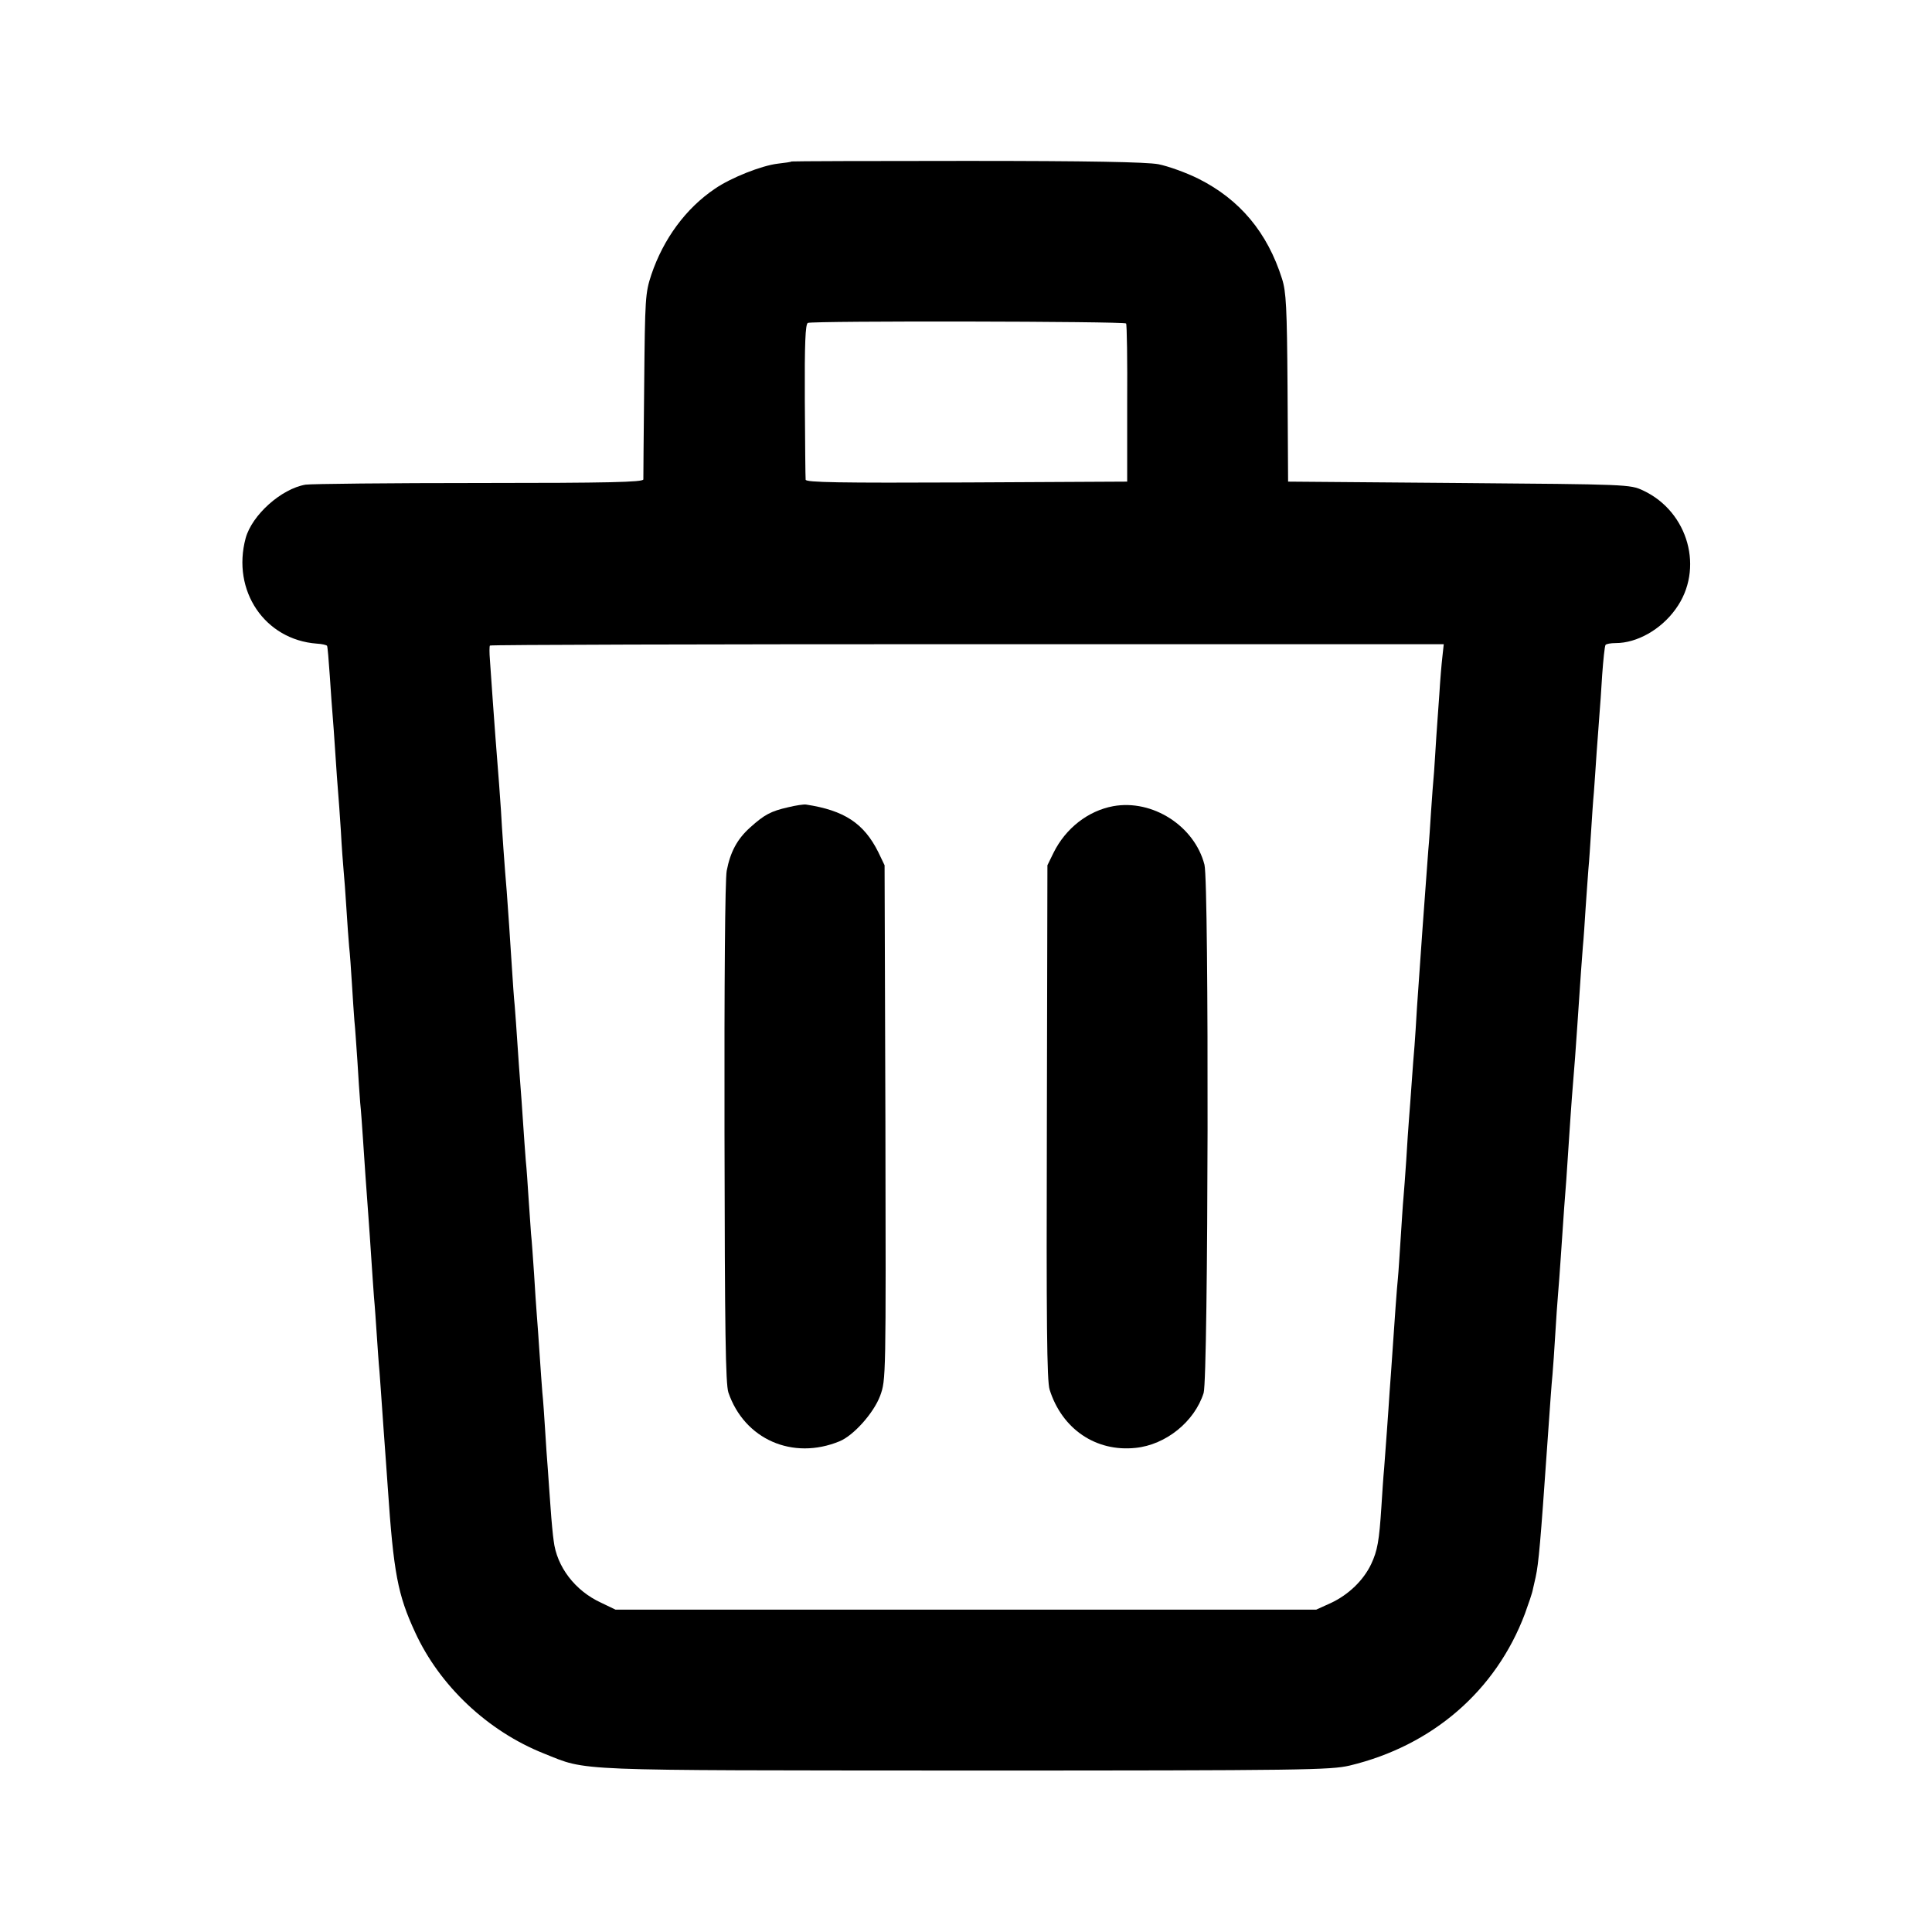
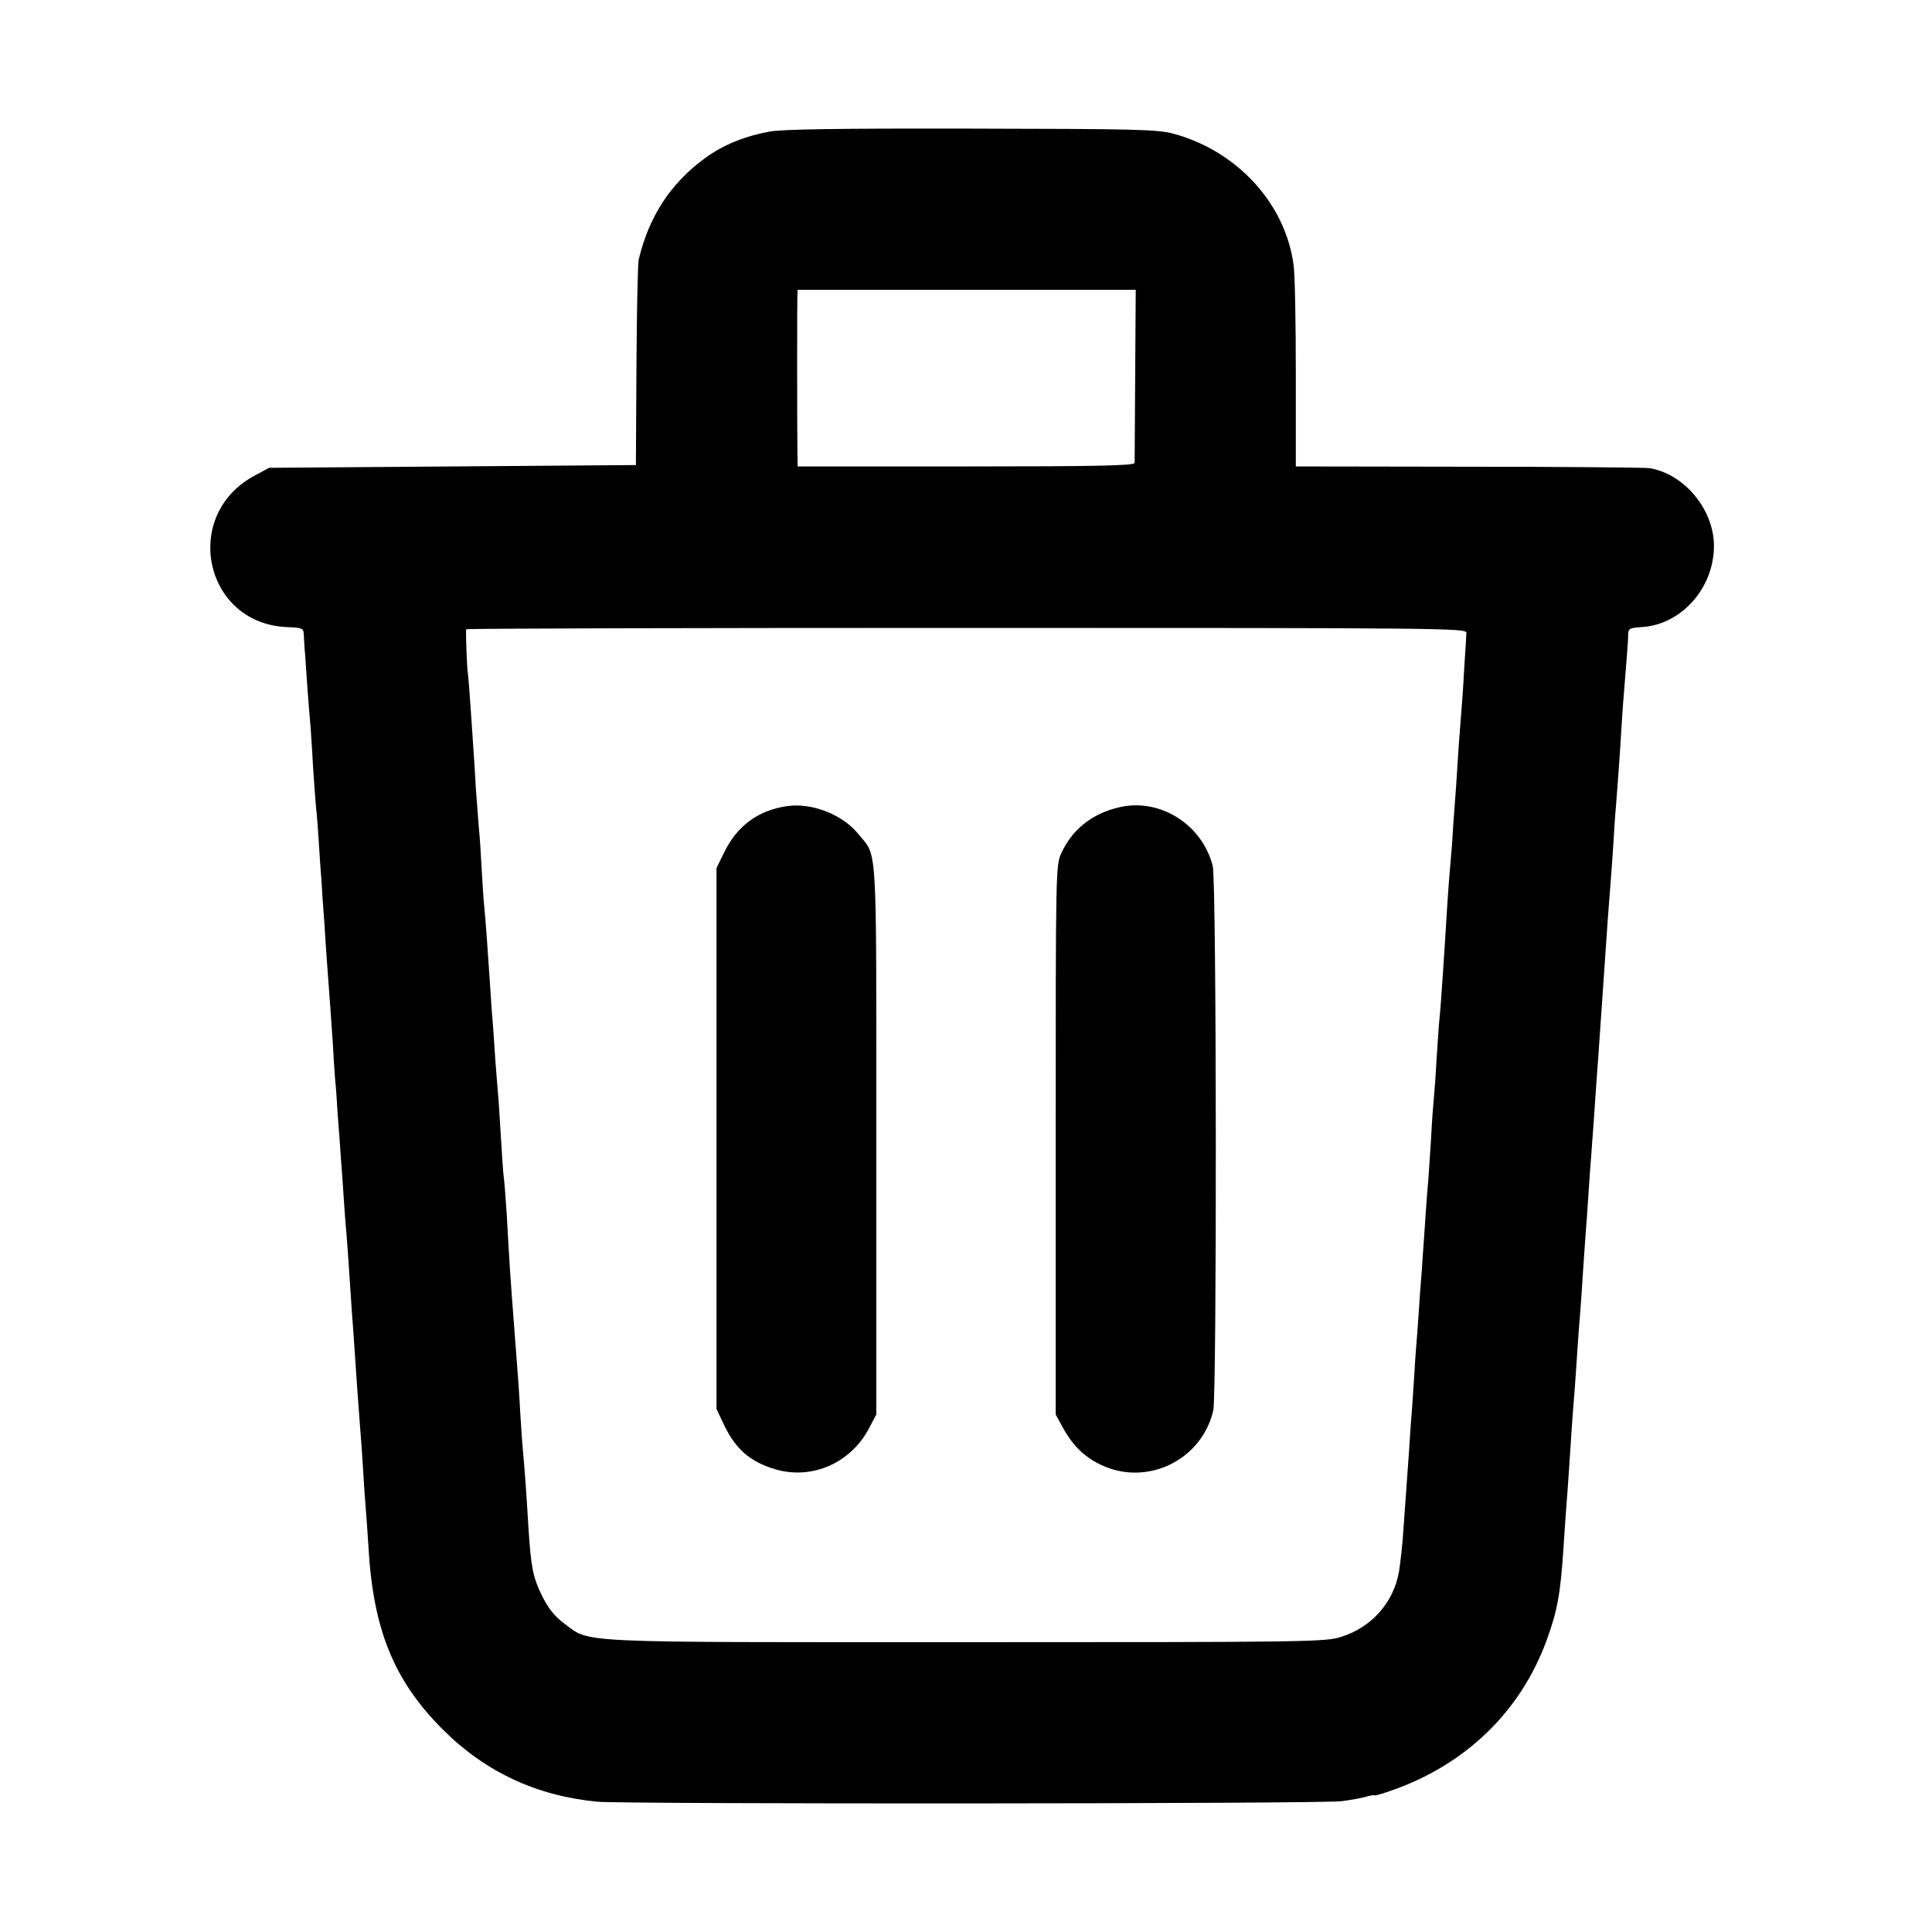
<svg xmlns="http://www.w3.org/2000/svg" version="1.0" width="700pt" height="700pt" viewBox="0 0 700 700" preserveAspectRatio="xMidYMid meet">
  <g transform="translate(0,700) scale(0.1,-0.1)" fill="#000000" stroke="none">
-     <path d="M2868 6415 c-2 -2 -24 -5 -50 -8 -59 -7 -170 -51 -228 -91 -105 -71 -186 -181 -230 -311 -22 -67 -23 -83 -26 -400 -2 -181 -3 -336 -3 -342 -1 -10 -127 -13 -593 -13 -326 0 -610 -3 -631 -6 -88 -15 -194 -110 -217 -194 -51 -190 69 -368 258 -382 19 -1 35 -5 37 -8 2 -3 6 -52 10 -110 4 -58 8 -121 10 -140 2 -19 6 -82 10 -140 4 -58 8 -121 10 -140 2 -19 6 -82 10 -140 3 -58 8 -123 10 -145 2 -22 7 -83 10 -135 3 -52 8 -115 10 -140 3 -25 7 -85 10 -133 3 -49 7 -110 9 -135 3 -26 7 -92 11 -147 3 -55 8 -122 10 -150 3 -27 7 -86 10 -130 5 -82 13 -188 20 -285 2 -30 7 -95 10 -145 3 -49 8 -115 10 -145 3 -30 7 -91 10 -135 3 -44 7 -105 10 -135 2 -30 7 -93 10 -140 3 -47 8 -110 10 -140 2 -30 7 -93 10 -140 21 -309 36 -388 99 -524 89 -194 263 -358 466 -439 163 -65 80 -61 1530 -62 1232 0 1320 2 1390 18 300 72 530 271 635 550 13 36 27 76 29 89 3 13 7 32 10 44 11 50 18 134 41 464 13 184 16 229 20 270 2 25 7 90 10 145 3 55 8 120 10 145 2 25 7 86 10 135 11 164 15 219 20 280 2 33 7 101 10 150 3 50 8 115 10 145 10 121 15 189 20 265 13 196 16 233 20 285 3 30 7 93 10 140 3 47 8 110 10 140 3 30 7 93 10 140 3 47 7 110 10 140 2 30 7 96 10 145 4 50 8 110 10 135 2 25 7 90 10 145 4 55 9 103 12 108 2 4 19 7 37 7 77 0 164 49 217 123 105 144 47 353 -118 430 -47 22 -55 22 -667 27 l-619 5 -2 340 c-2 293 -5 348 -20 395 -53 168 -153 287 -302 362 -46 23 -111 46 -146 53 -44 8 -251 12 -695 12 -347 0 -633 -1 -634 -2z m1212 -587 c3 -3 5 -134 4 -290 l0 -283 -582 -3 c-462 -2 -582 0 -583 10 -1 7 -2 137 -3 288 -1 207 2 276 11 280 18 8 1147 6 1153 -2z m1146 -1208 c-3 -25 -8 -85 -11 -135 -4 -49 -8 -119 -11 -155 -2 -36 -6 -92 -8 -125 -3 -33 -8 -98 -11 -145 -3 -47 -7 -110 -10 -140 -2 -30 -7 -91 -10 -135 -3 -44 -8 -111 -11 -150 -6 -85 -11 -160 -20 -285 -3 -52 -7 -115 -9 -140 -2 -25 -7 -83 -10 -130 -3 -47 -8 -107 -10 -135 -2 -27 -7 -95 -10 -150 -4 -55 -8 -116 -10 -135 -2 -19 -6 -84 -10 -145 -4 -60 -8 -126 -10 -145 -4 -38 -12 -151 -20 -270 -3 -41 -7 -104 -10 -140 -2 -36 -7 -101 -10 -145 -3 -44 -8 -105 -10 -135 -3 -30 -7 -93 -10 -140 -8 -123 -14 -158 -37 -207 -28 -59 -82 -111 -146 -141 l-53 -24 -1269 0 -1270 0 -52 25 c-94 43 -161 130 -172 225 -3 20 -8 73 -11 117 -3 44 -8 107 -10 140 -3 33 -7 98 -10 145 -3 47 -7 108 -10 135 -2 28 -7 91 -10 140 -3 50 -8 113 -10 140 -2 28 -7 95 -10 150 -4 55 -8 120 -11 145 -2 25 -6 83 -9 130 -3 47 -7 108 -10 135 -2 28 -7 91 -10 140 -3 50 -8 113 -10 140 -2 28 -7 91 -10 140 -3 50 -8 113 -10 140 -3 28 -7 88 -10 135 -7 112 -14 212 -19 280 -7 79 -18 236 -21 295 -3 46 -8 114 -20 265 -4 54 -14 190 -20 280 -2 25 -2 47 0 51 2 3 780 5 1730 5 l1726 0 -5 -46z" />
-     <path d="M2855 4075 c-62 -14 -86 -27 -137 -73 -47 -42 -72 -89 -85 -157 -6 -30 -9 -403 -8 -950 1 -724 4 -908 14 -940 58 -170 233 -247 403 -177 51 21 124 103 147 165 21 58 21 60 19 990 l-3 932 -23 48 c-52 104 -123 151 -262 172 -8 1 -37 -3 -65 -10z" />
-     <path d="M4033 4079 c-91 -17 -172 -80 -216 -169 l-22 -45 -2 -930 c-2 -727 0 -939 10 -970 45 -143 168 -226 311 -211 110 11 214 95 247 199 17 56 20 1846 3 1914 -36 140 -188 238 -331 212z" />
+     <path d="M2787 6523 c-91 -17 -169 -49 -234 -97 -124 -91 -202 -211 -239 -367 -3 -13 -7 -186 -8 -384 l-2 -360 -664 -5 -665 -5 -50 -27 c-269 -141 -187 -536 113 -550 61 -3 62 -3 63 -33 1 -16 2 -43 4 -60 1 -16 5 -75 9 -130 4 -55 9 -116 11 -135 1 -19 6 -84 9 -145 4 -60 9 -128 11 -150 3 -22 7 -78 10 -125 3 -47 7 -112 10 -145 2 -33 6 -98 10 -145 3 -47 7 -114 10 -150 10 -133 16 -217 21 -293 2 -43 6 -99 8 -125 3 -26 7 -87 10 -137 4 -49 9 -117 11 -150 3 -33 7 -96 10 -140 3 -44 7 -102 10 -130 2 -27 7 -90 10 -140 3 -49 8 -117 10 -150 3 -33 7 -96 10 -140 6 -95 13 -185 20 -280 3 -38 8 -101 10 -140 2 -38 6 -99 9 -135 3 -36 8 -105 11 -155 17 -299 92 -484 269 -661 154 -154 340 -241 561 -262 100 -9 2619 -8 2696 2 31 4 71 11 88 16 17 5 31 7 31 5 0 -2 26 5 57 16 271 93 471 286 566 544 40 109 51 171 62 340 3 50 8 115 10 145 6 73 14 198 20 290 3 41 7 100 10 130 2 30 7 96 10 145 3 50 8 110 10 135 2 25 7 90 10 145 4 55 8 120 10 145 2 25 7 87 10 139 3 51 8 114 10 140 2 25 6 87 10 136 3 50 8 115 10 145 2 30 7 93 10 140 3 47 8 112 10 145 8 120 15 212 20 290 3 44 8 103 10 130 2 28 7 91 10 140 3 50 7 115 10 145 5 63 15 197 20 285 3 53 6 93 20 265 2 25 4 56 4 70 1 23 5 25 49 28 143 8 262 141 262 294 0 132 -108 262 -235 282 -16 2 -311 5 -655 5 l-625 1 0 333 c0 182 -3 361 -8 396 -29 223 -205 415 -437 477 -58 15 -133 17 -733 18 -467 1 -687 -2 -730 -11z m1326 -880 c-1 -170 -2 -314 -2 -320 -1 -10 -130 -13 -611 -13 l-610 0 -1 68 c-1 95 -1 523 0 550 l1 22 613 0 612 0 -2 -307z m1200 -936 c0 -10 -4 -69 -8 -130 -3 -61 -8 -130 -10 -152 -2 -22 -6 -80 -10 -130 -3 -49 -7 -112 -9 -140 -2 -27 -7 -95 -11 -150 -3 -55 -8 -116 -10 -135 -2 -19 -7 -84 -11 -145 -4 -60 -8 -126 -9 -145 -12 -186 -17 -250 -20 -276 -2 -18 -6 -81 -10 -140 -3 -60 -8 -125 -10 -144 -2 -19 -7 -84 -10 -145 -4 -60 -8 -128 -10 -150 -2 -22 -7 -80 -10 -130 -3 -49 -8 -115 -10 -145 -2 -30 -6 -91 -10 -135 -3 -44 -7 -109 -10 -145 -3 -36 -8 -99 -10 -140 -3 -41 -7 -102 -9 -135 -3 -33 -8 -103 -11 -155 -4 -52 -8 -115 -10 -140 -2 -25 -6 -88 -10 -140 -3 -52 -11 -121 -16 -153 -19 -113 -100 -204 -211 -238 -57 -18 -121 -19 -1356 -19 -1443 0 -1361 -4 -1458 68 -36 27 -58 55 -81 102 -32 65 -39 102 -48 240 -9 152 -15 226 -20 280 -3 30 -7 93 -10 140 -4 80 -9 143 -20 285 -18 236 -18 240 -29 435 -4 63 -9 125 -11 137 -2 12 -6 75 -10 140 -4 65 -8 134 -10 153 -2 19 -6 76 -10 125 -3 50 -8 115 -10 145 -3 30 -7 93 -10 140 -8 121 -15 218 -20 270 -3 25 -7 90 -10 145 -3 55 -7 120 -10 145 -2 25 -7 90 -11 145 -3 55 -7 120 -9 145 -14 212 -18 257 -20 272 -3 15 -8 145 -6 158 1 3 817 5 1814 5 1741 0 1812 -1 1810 -18z" />
+     <path d="M2850 4079 c-103 -15 -180 -72 -226 -167 l-28 -57 0 -980 0 -980 26 -55 c43 -91 96 -137 189 -164 131 -38 271 23 337 148 l27 51 0 995 c0 1102 5 1022 -65 1108 -57 71 -170 115 -260 101z" />
+     <path d="M4055 4075 c-97 -22 -170 -80 -209 -165 -21 -45 -21 -52 -21 -1040 l0 -995 23 -42 c35 -66 78 -110 138 -139 167 -82 368 14 410 196 13 60 12 1917 -2 1972 -38 151 -192 248 -339 213z" />
  </g>
</svg>
